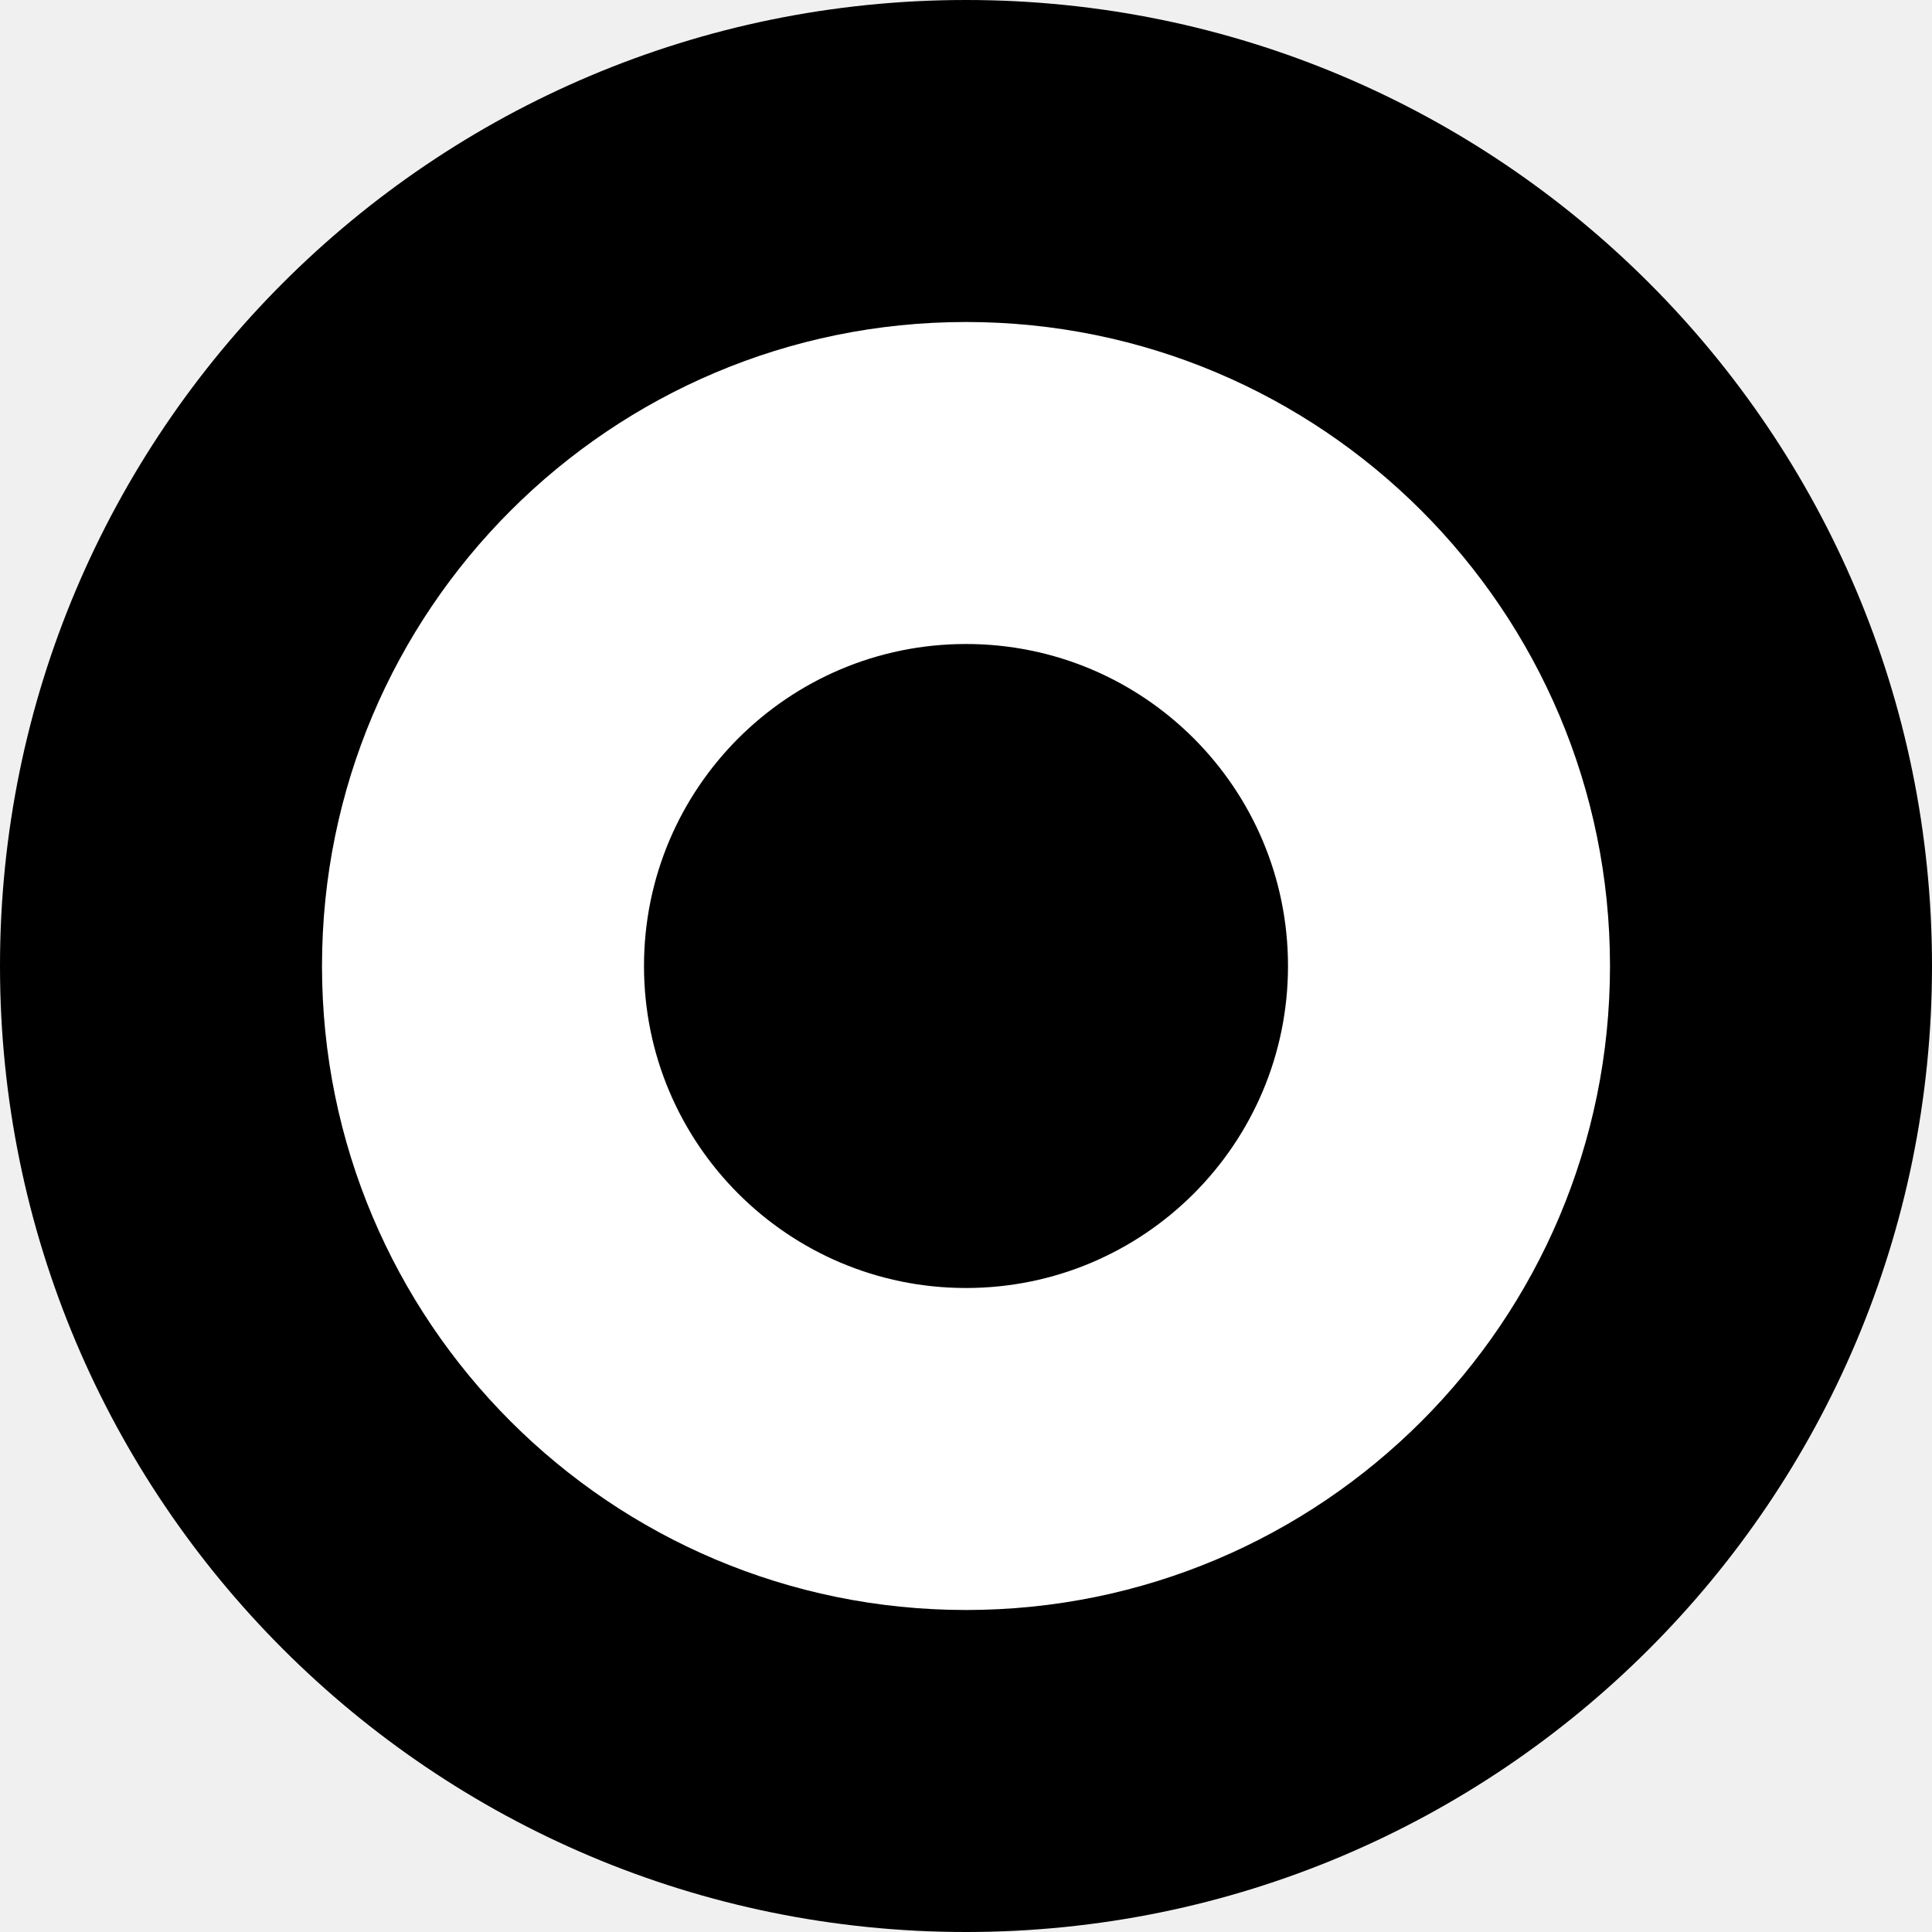
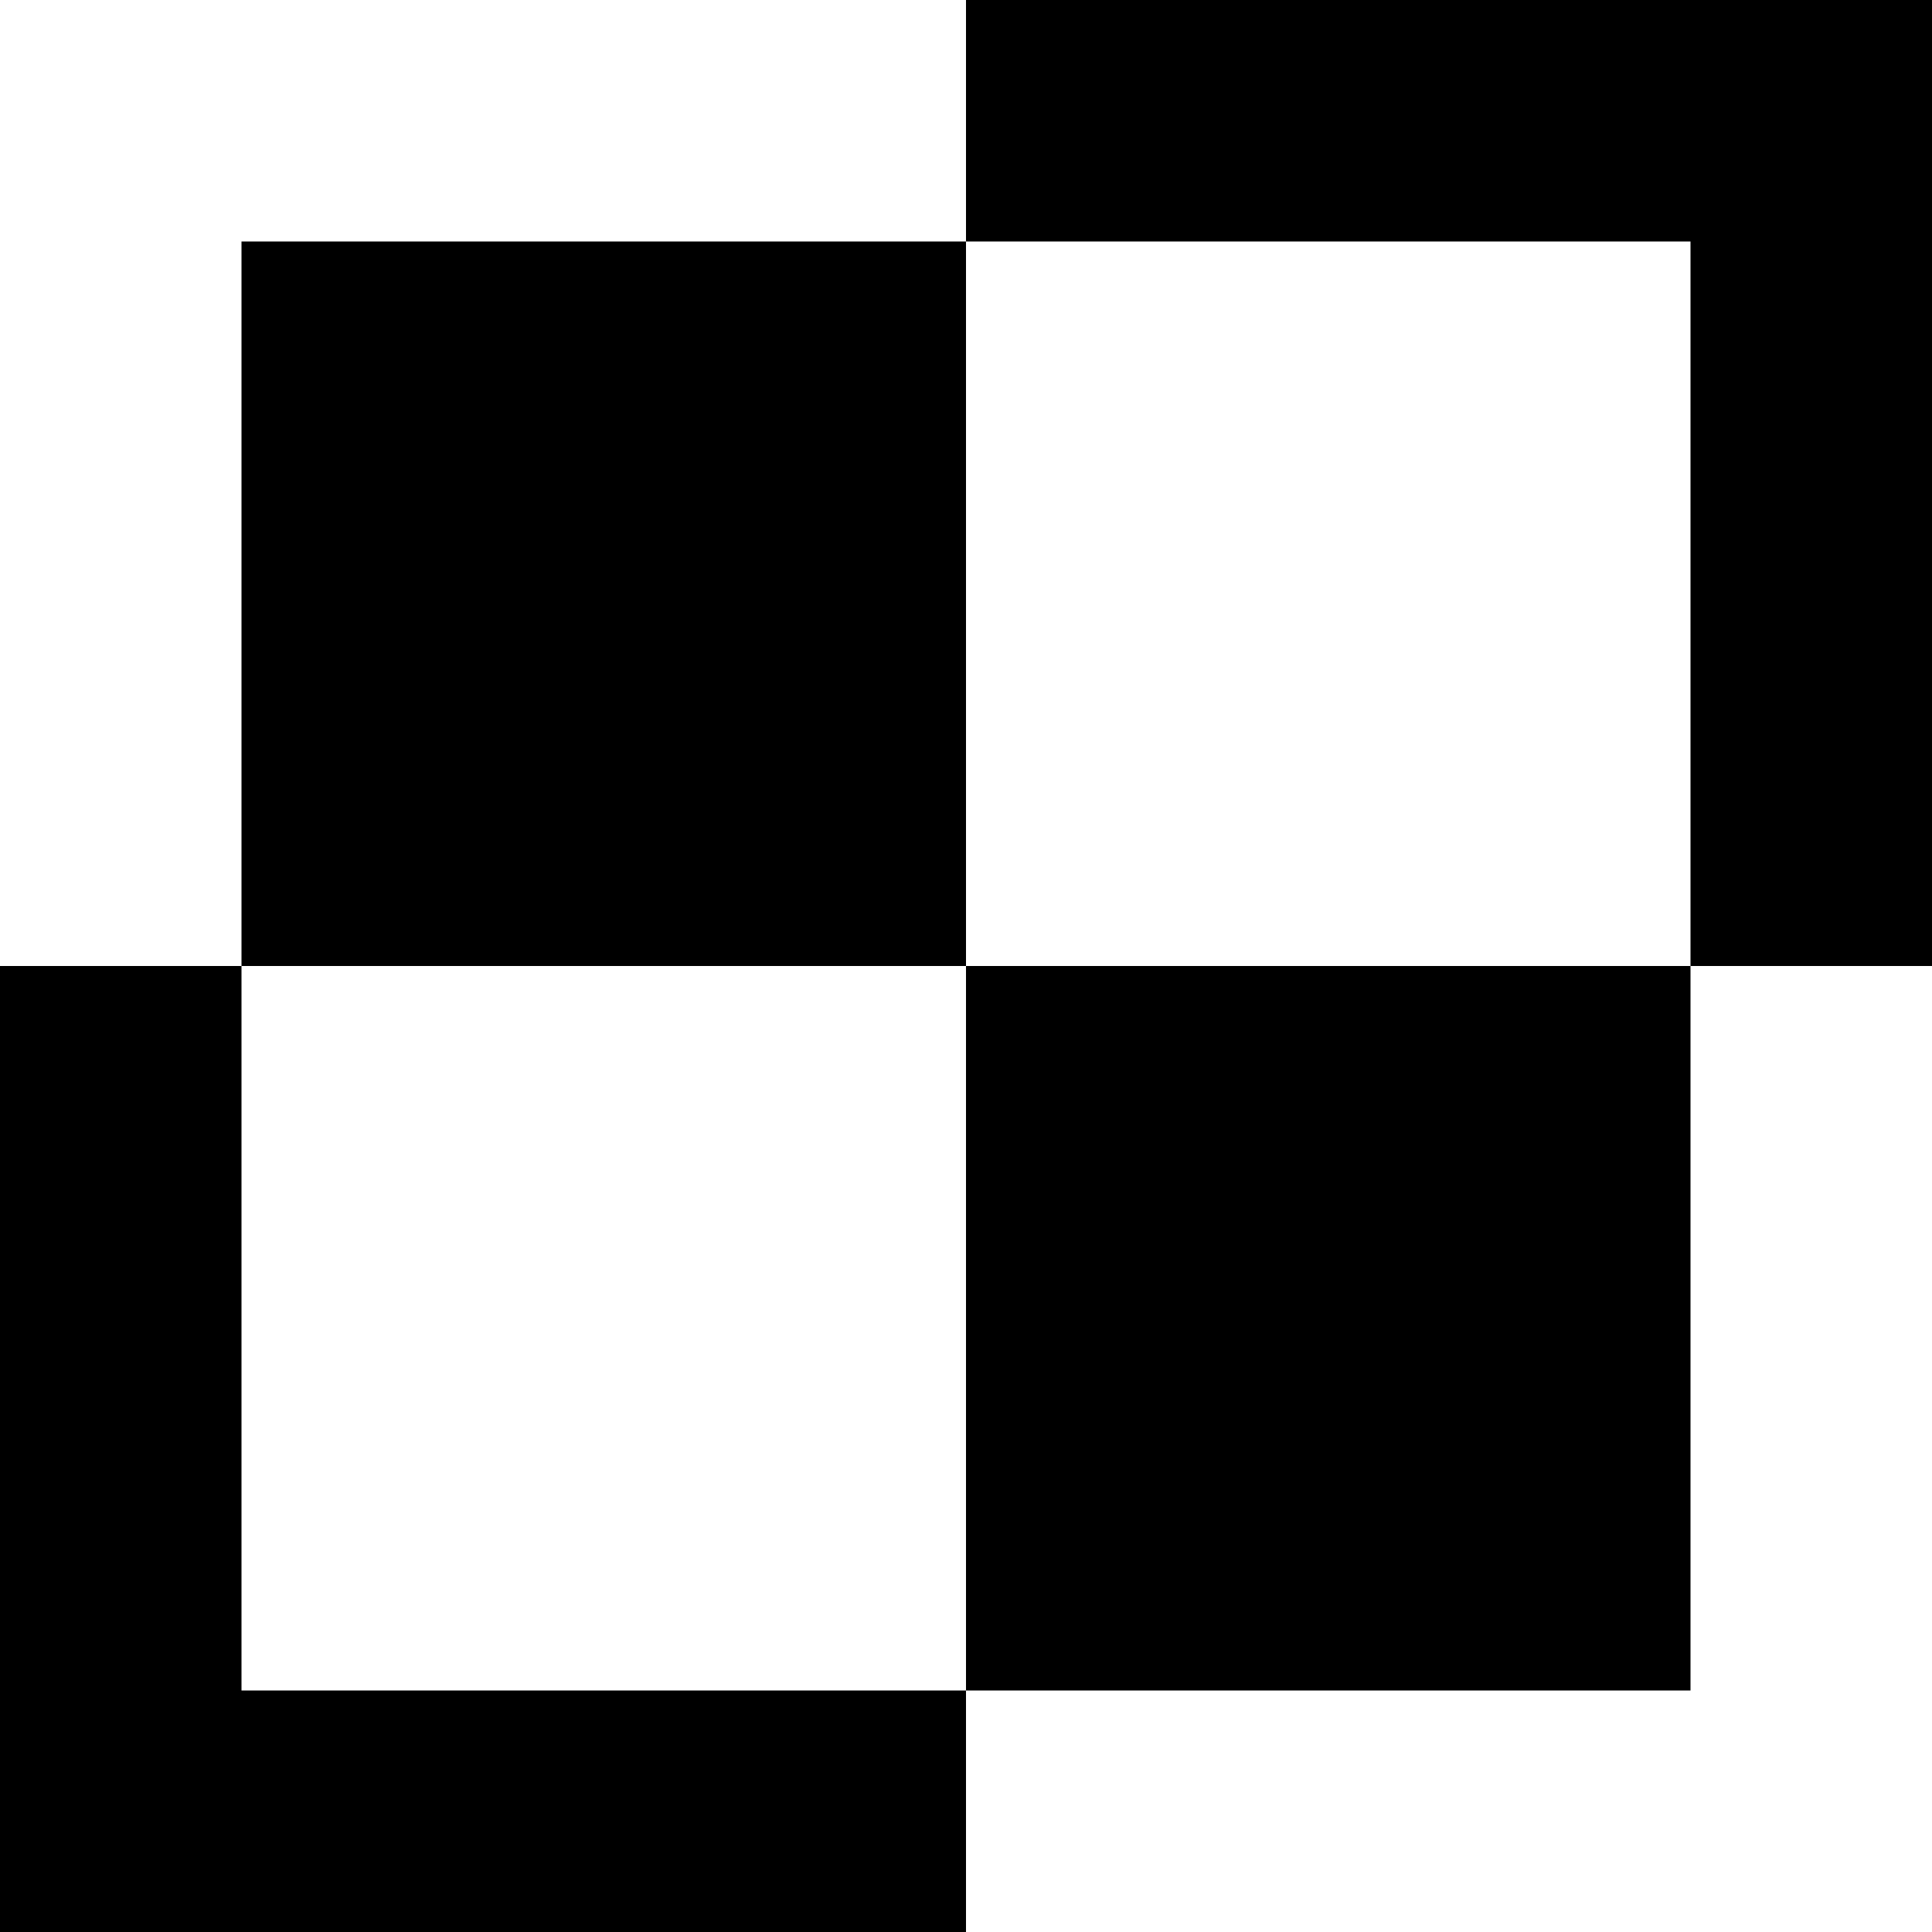
<svg xmlns="http://www.w3.org/2000/svg" width="576" height="576" viewBox="0 0 152.4 152.4" version="1.1" id="svg5">
  <defs id="defs2" />
  <g id="layer1">
-     <circle style="fill:#000000;stroke-width:4.233;stroke-linecap:round;stroke-linejoin:round" id="path1087" cx="76.2" cy="76.2" r="76.2" />
-     <circle style="fill:#ffffff;stroke-width:4.233;stroke-linecap:round;stroke-linejoin:round" id="path1443" cx="76.2" cy="76.2" r="50.8" />
-     <circle style="fill:#000000;stroke-width:4.233;stroke-linecap:round;stroke-linejoin:round" id="path1467" cx="76.2" cy="76.2" r="25.4" />
+     <rect style="fill:#000000;stroke:none;stroke-width:8.467" id="rect1030" width="76.2" height="76.2" x="0" y="76.2" />
+     <rect style="fill:#000000;stroke:none;stroke-width:8.467" id="rect1028" width="76.2" height="76.2" x="76.2" y="0" />
+     <rect style="fill:#ffffff;stroke:none;stroke-width:8.467" id="rect932" width="76.2" height="76.2" x="0" y="0" />
+     <rect style="fill:#ffffff;stroke:none;stroke-width:8.467" id="rect978" width="76.2" height="76.2" x="76.2" y="76.2" />
+     <rect style="fill:#ffffff;stroke:none;stroke-width:8.467" id="rect980" width="57.15" height="57.15" x="76.2" y="19.05" />
+     <rect style="fill:#ffffff;stroke:none;stroke-width:8.467" id="rect982" width="57.15" height="57.15" x="19.05" y="76.2" />
+     <rect style="fill:#000000;stroke:none;stroke-width:8.467" id="rect1032" width="57.15" height="57.15" x="19.05" y="19.05" />
+     <rect style="fill:#000000;stroke:none;stroke-width:8.467" id="rect1034" width="57.15" height="57.15" x="76.2" y="76.2" />
  </g>
</svg>
